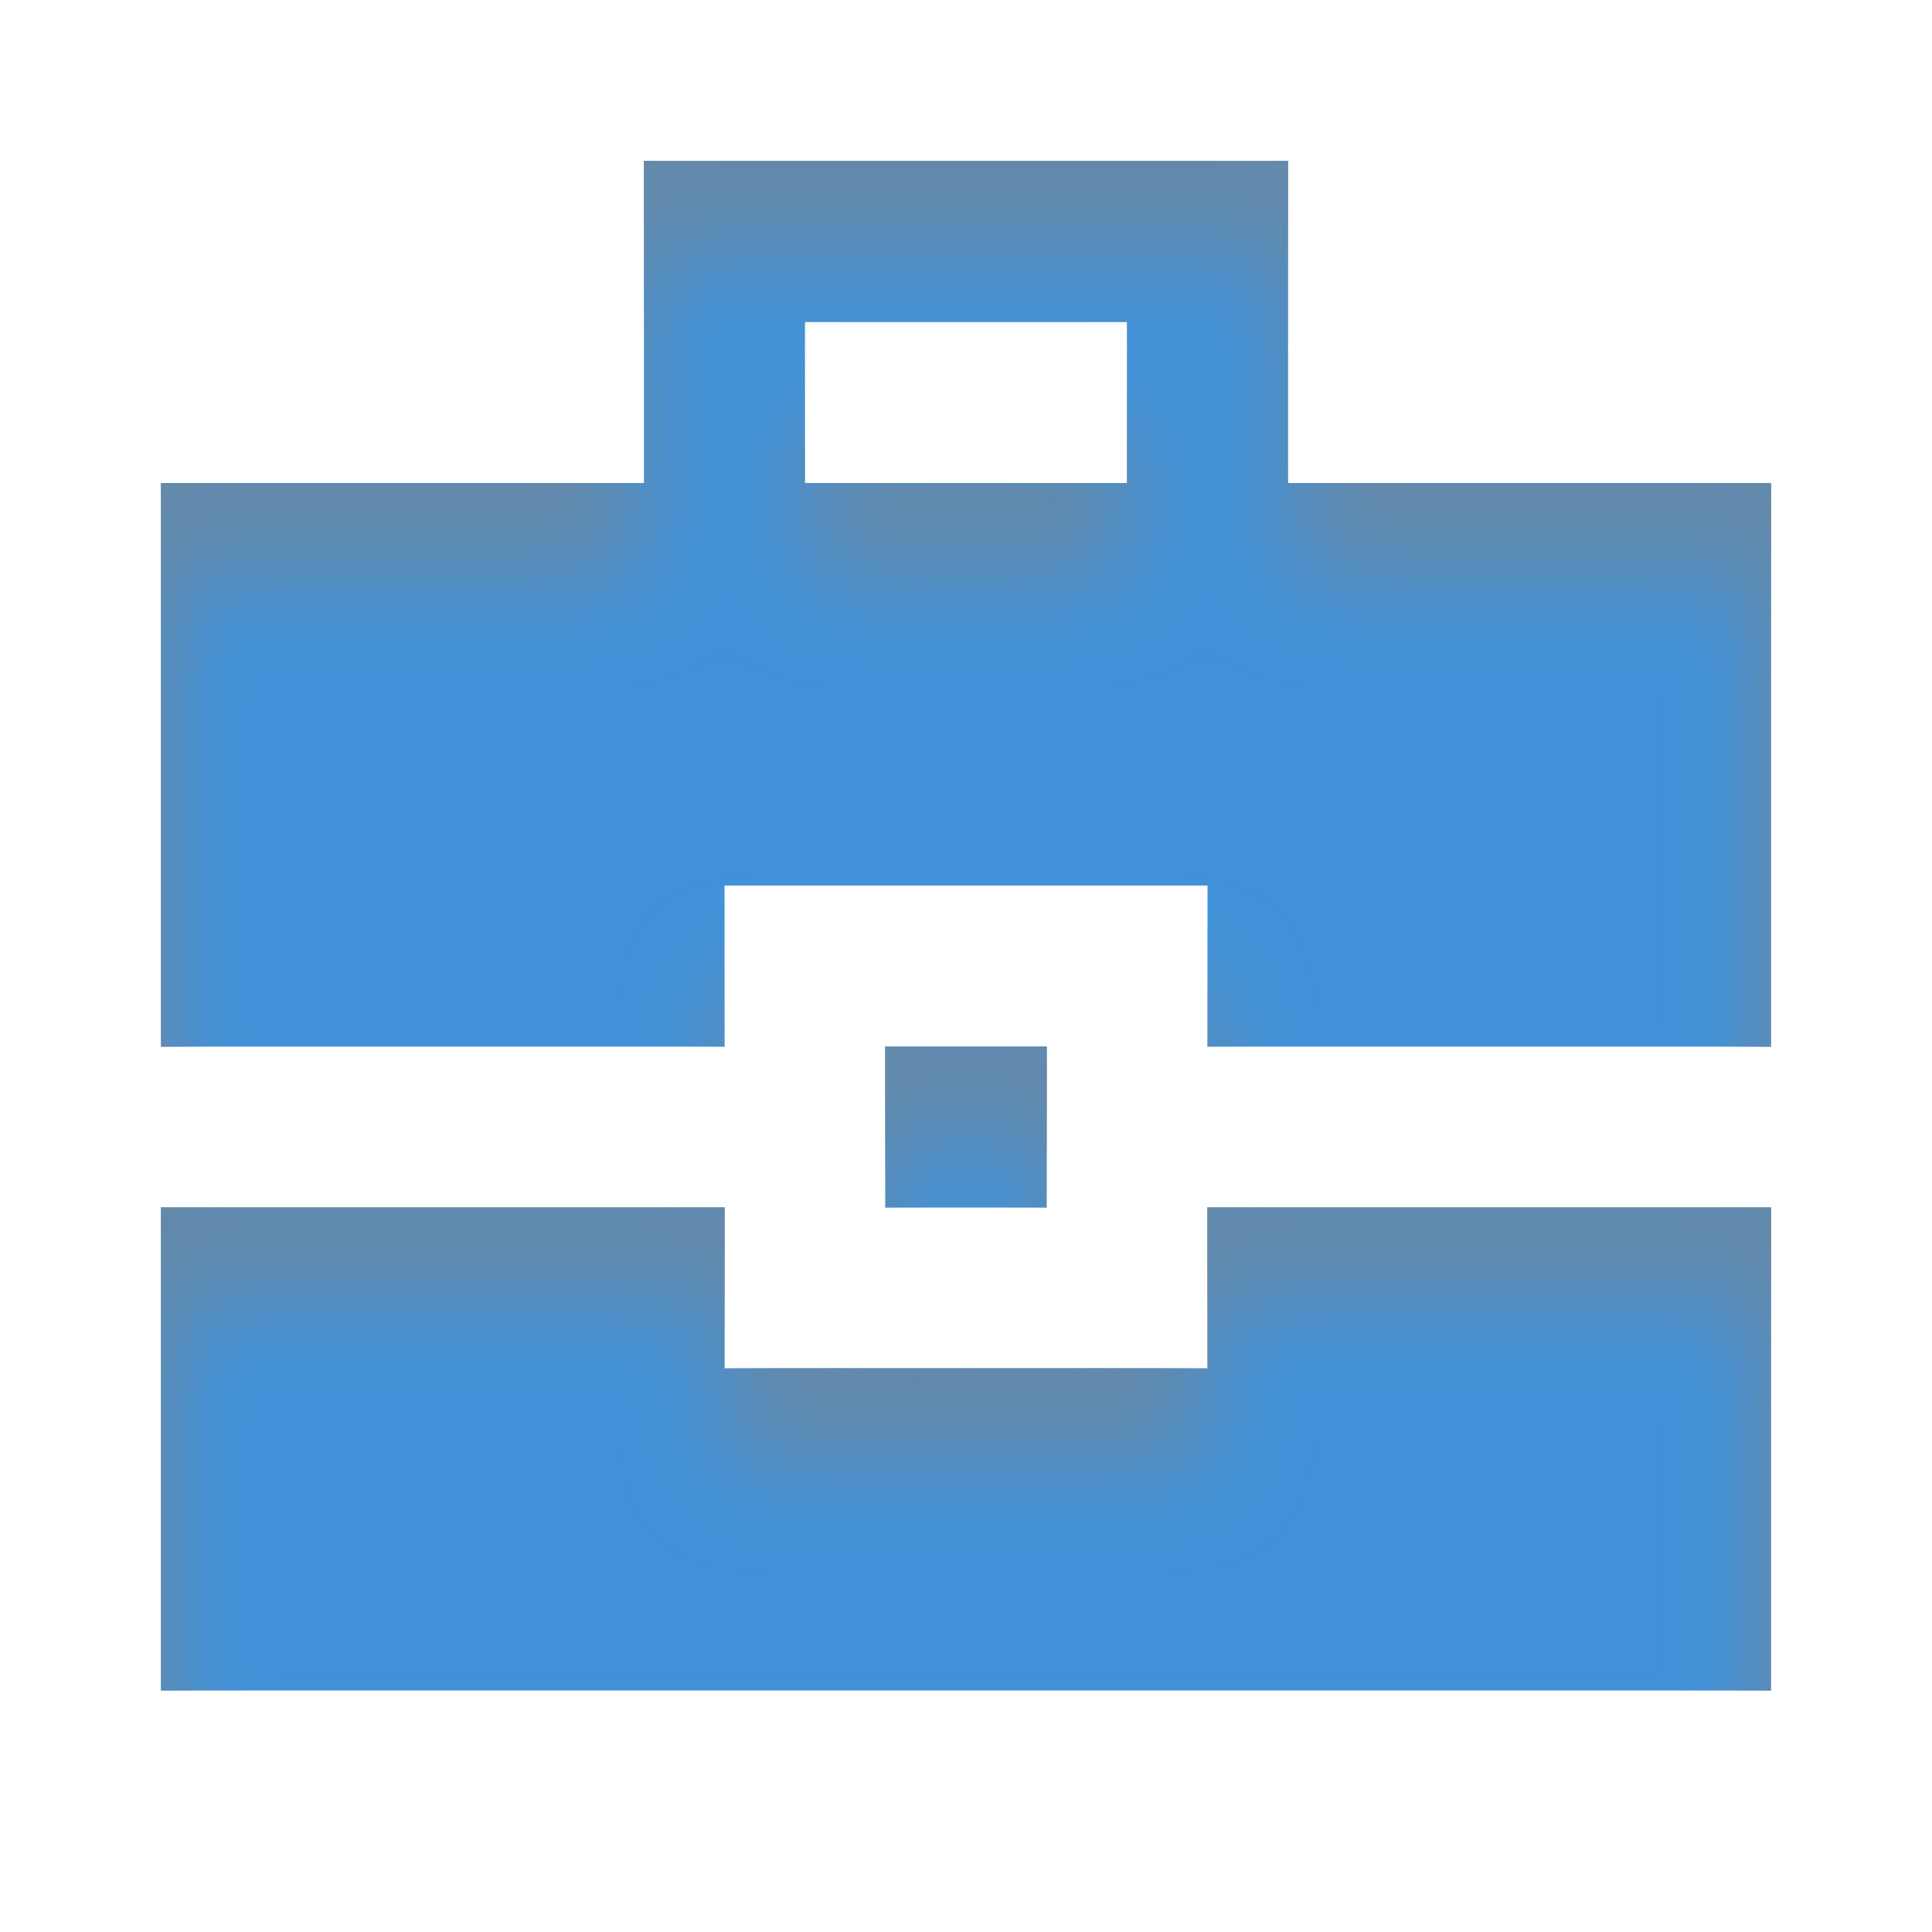
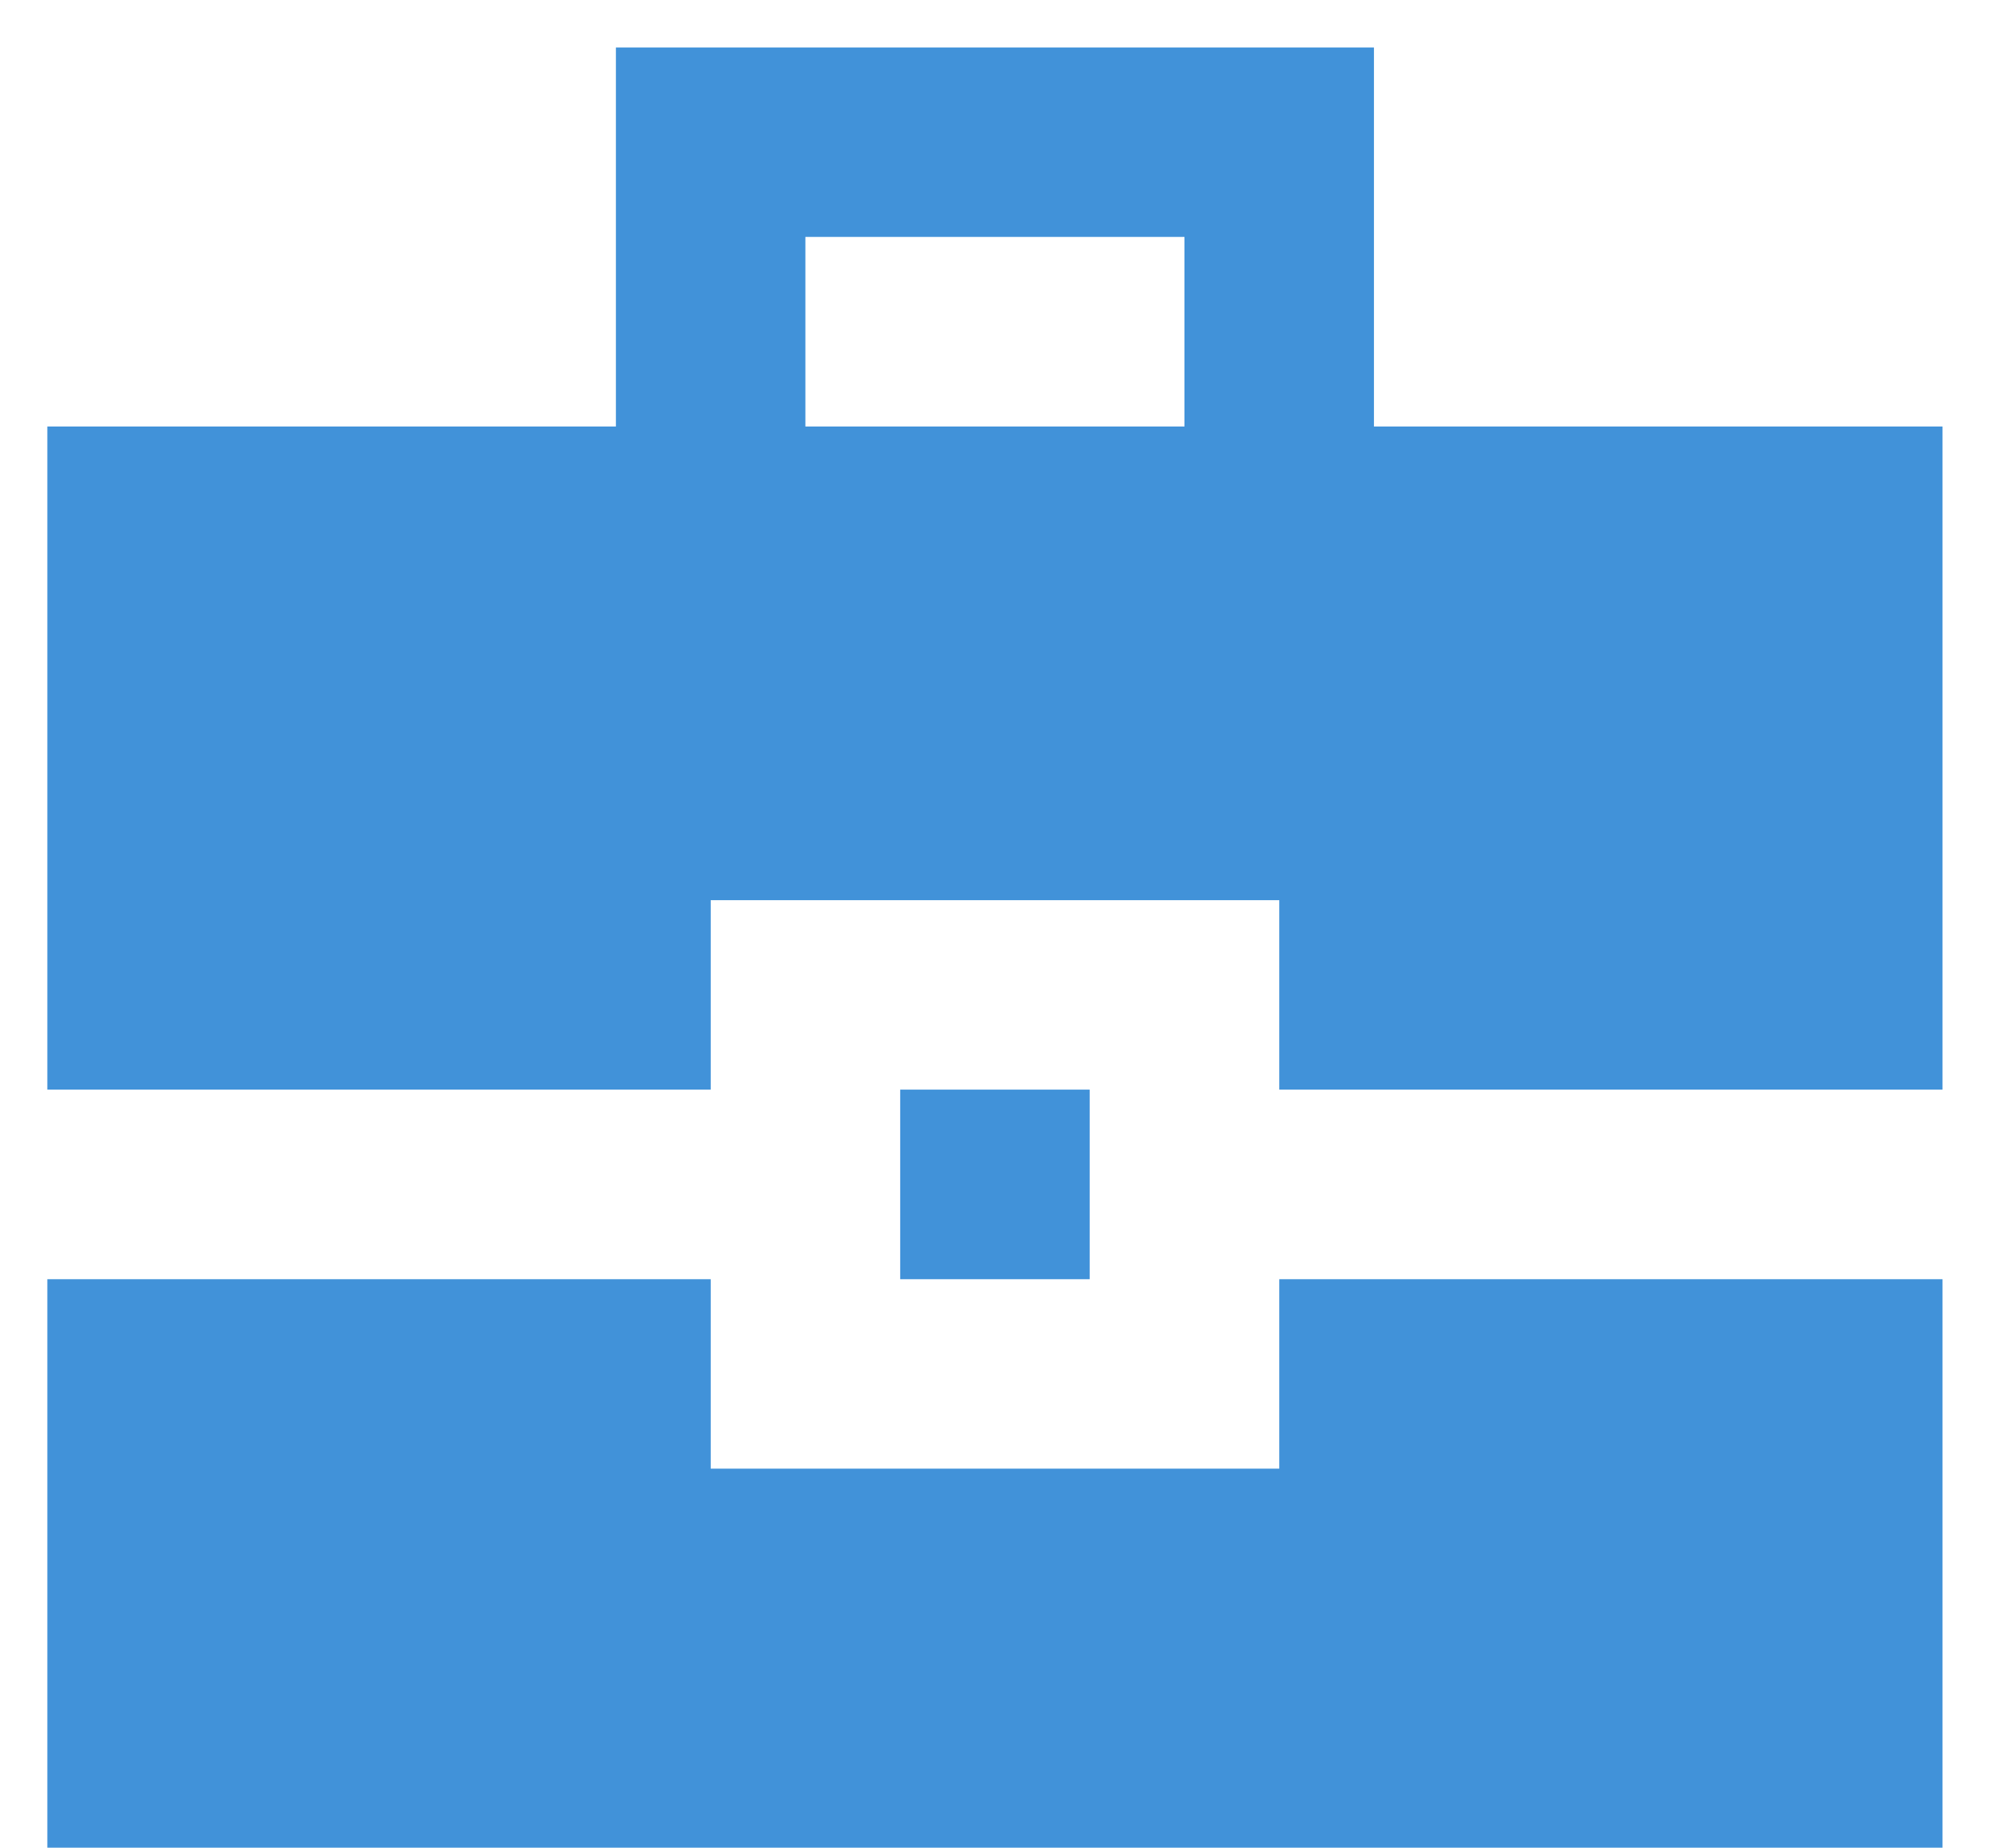
- <svg xmlns="http://www.w3.org/2000/svg" width="20" height="20" viewBox="0 0 20 20" fill="none">
-   <g filter="url(#filter0_i_1636_3406)">
-     <path d="M1.667 10.834V5H6.667V1.667H13.333V5H18.333V10.834H12.5V9.167H7.5V10.834H1.667ZM8.333 5H11.666V3.334H8.333V5ZM9.166 12.5V10.834H10.833V12.5H9.166ZM1.667 17.5V12.5H7.5V14.167H12.5V12.5H18.333V17.5H1.667Z" fill="#4192D9" />
-   </g>
-   <defs>
-     <filter id="filter0_i_1636_3406" x="1.667" y="1.667" width="16.666" height="16.833" filterUnits="userSpaceOnUse" color-interpolation-filters="sRGB">
-       <feFlood flood-opacity="0" result="BackgroundImageFix" />
-       <feBlend mode="normal" in="SourceGraphic" in2="BackgroundImageFix" result="shape" />
-       <feColorMatrix in="SourceAlpha" type="matrix" values="0 0 0 0 0 0 0 0 0 0 0 0 0 0 0 0 0 0 127 0" result="hardAlpha" />
-       <feOffset dy="1" />
-       <feGaussianBlur stdDeviation="0.5" />
-       <feComposite in2="hardAlpha" operator="arithmetic" k2="-1" k3="1" />
-       <feColorMatrix type="matrix" values="0 0 0 0 0.439 0 0 0 0 0.525 0 0 0 0 0.6 0 0 0 0.73 0" />
-       <feBlend mode="normal" in2="shape" result="effect1_innerShadow_1636_3406" />
-     </filter>
-   </defs>
+ <svg xmlns="http://www.w3.org/2000/svg" width="14" height="13" viewBox="0 0 14 13" fill="none">
+   <path d="M0.333 7.667V3.001H4.333V0.334H9.666V3.001H13.666V7.667H9V6.334H5V7.667H0.333ZM5.666 3.001H8.333V1.667H5.666V3.001ZM6.333 9.001V7.667H7.666V9.001H6.333ZM0.333 13.001V9.001H5V10.334H9V9.001H13.666V13.001H0.333Z" fill="#4192D9" />
</svg>
